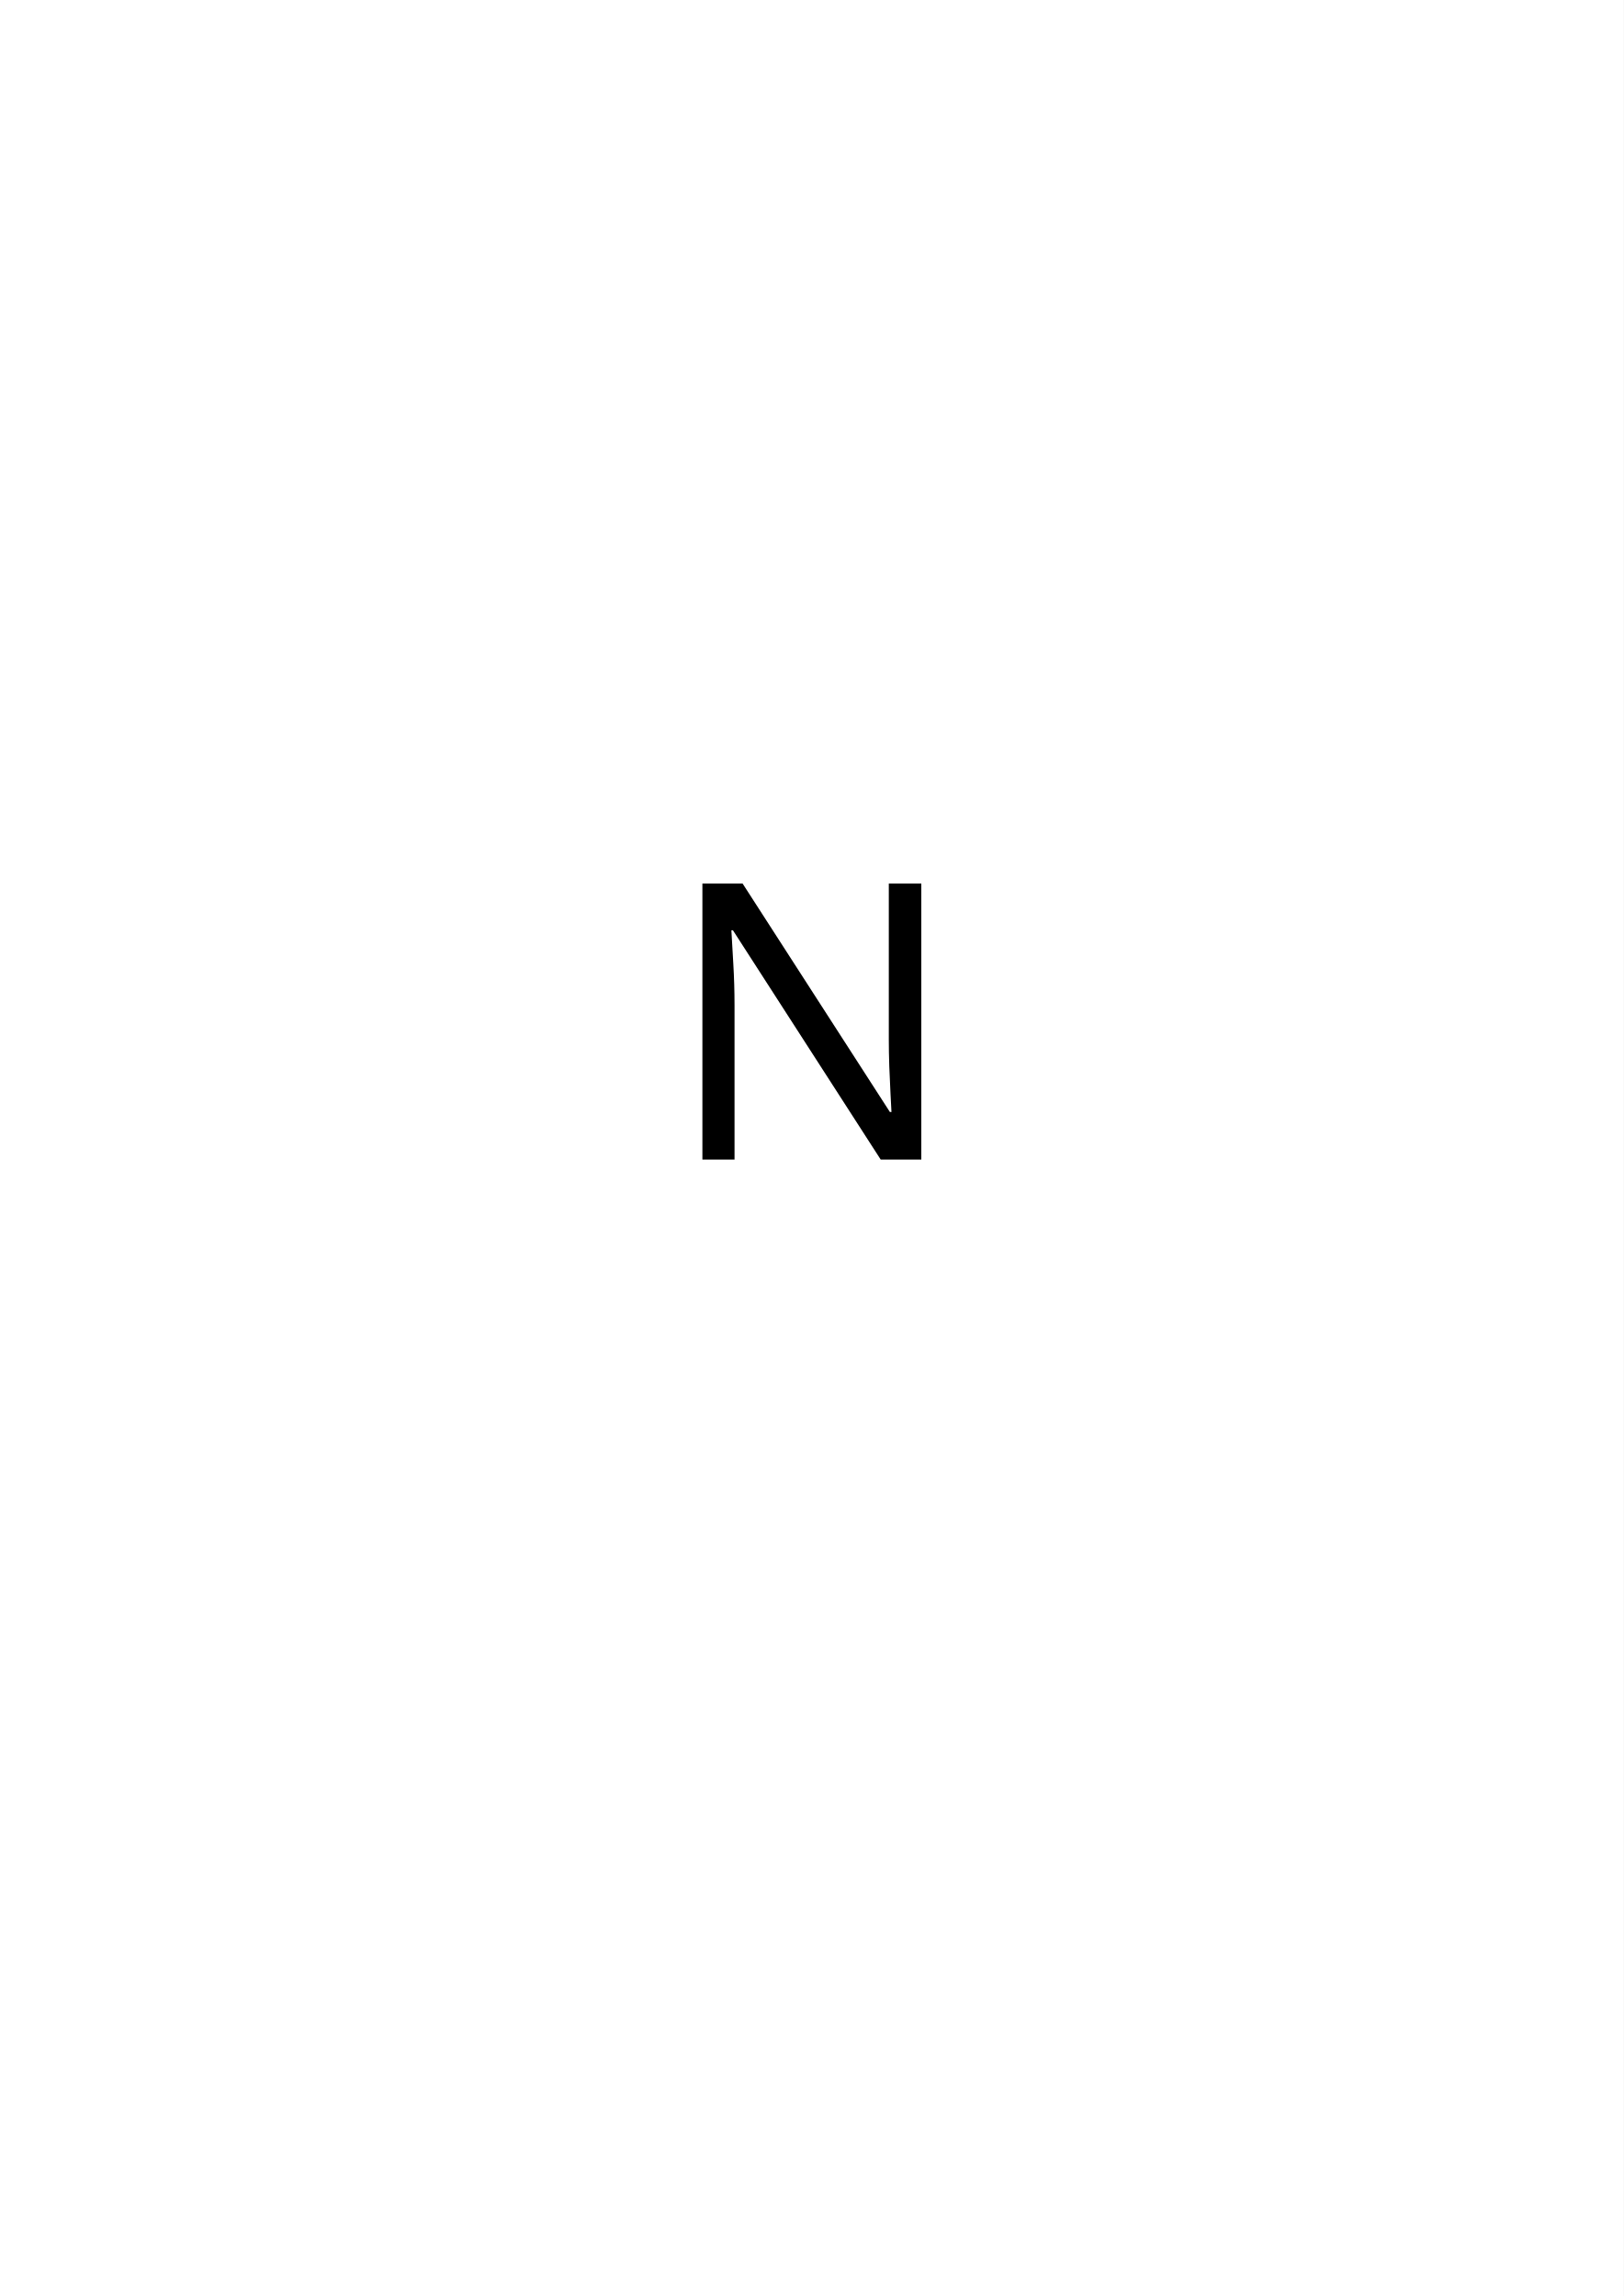
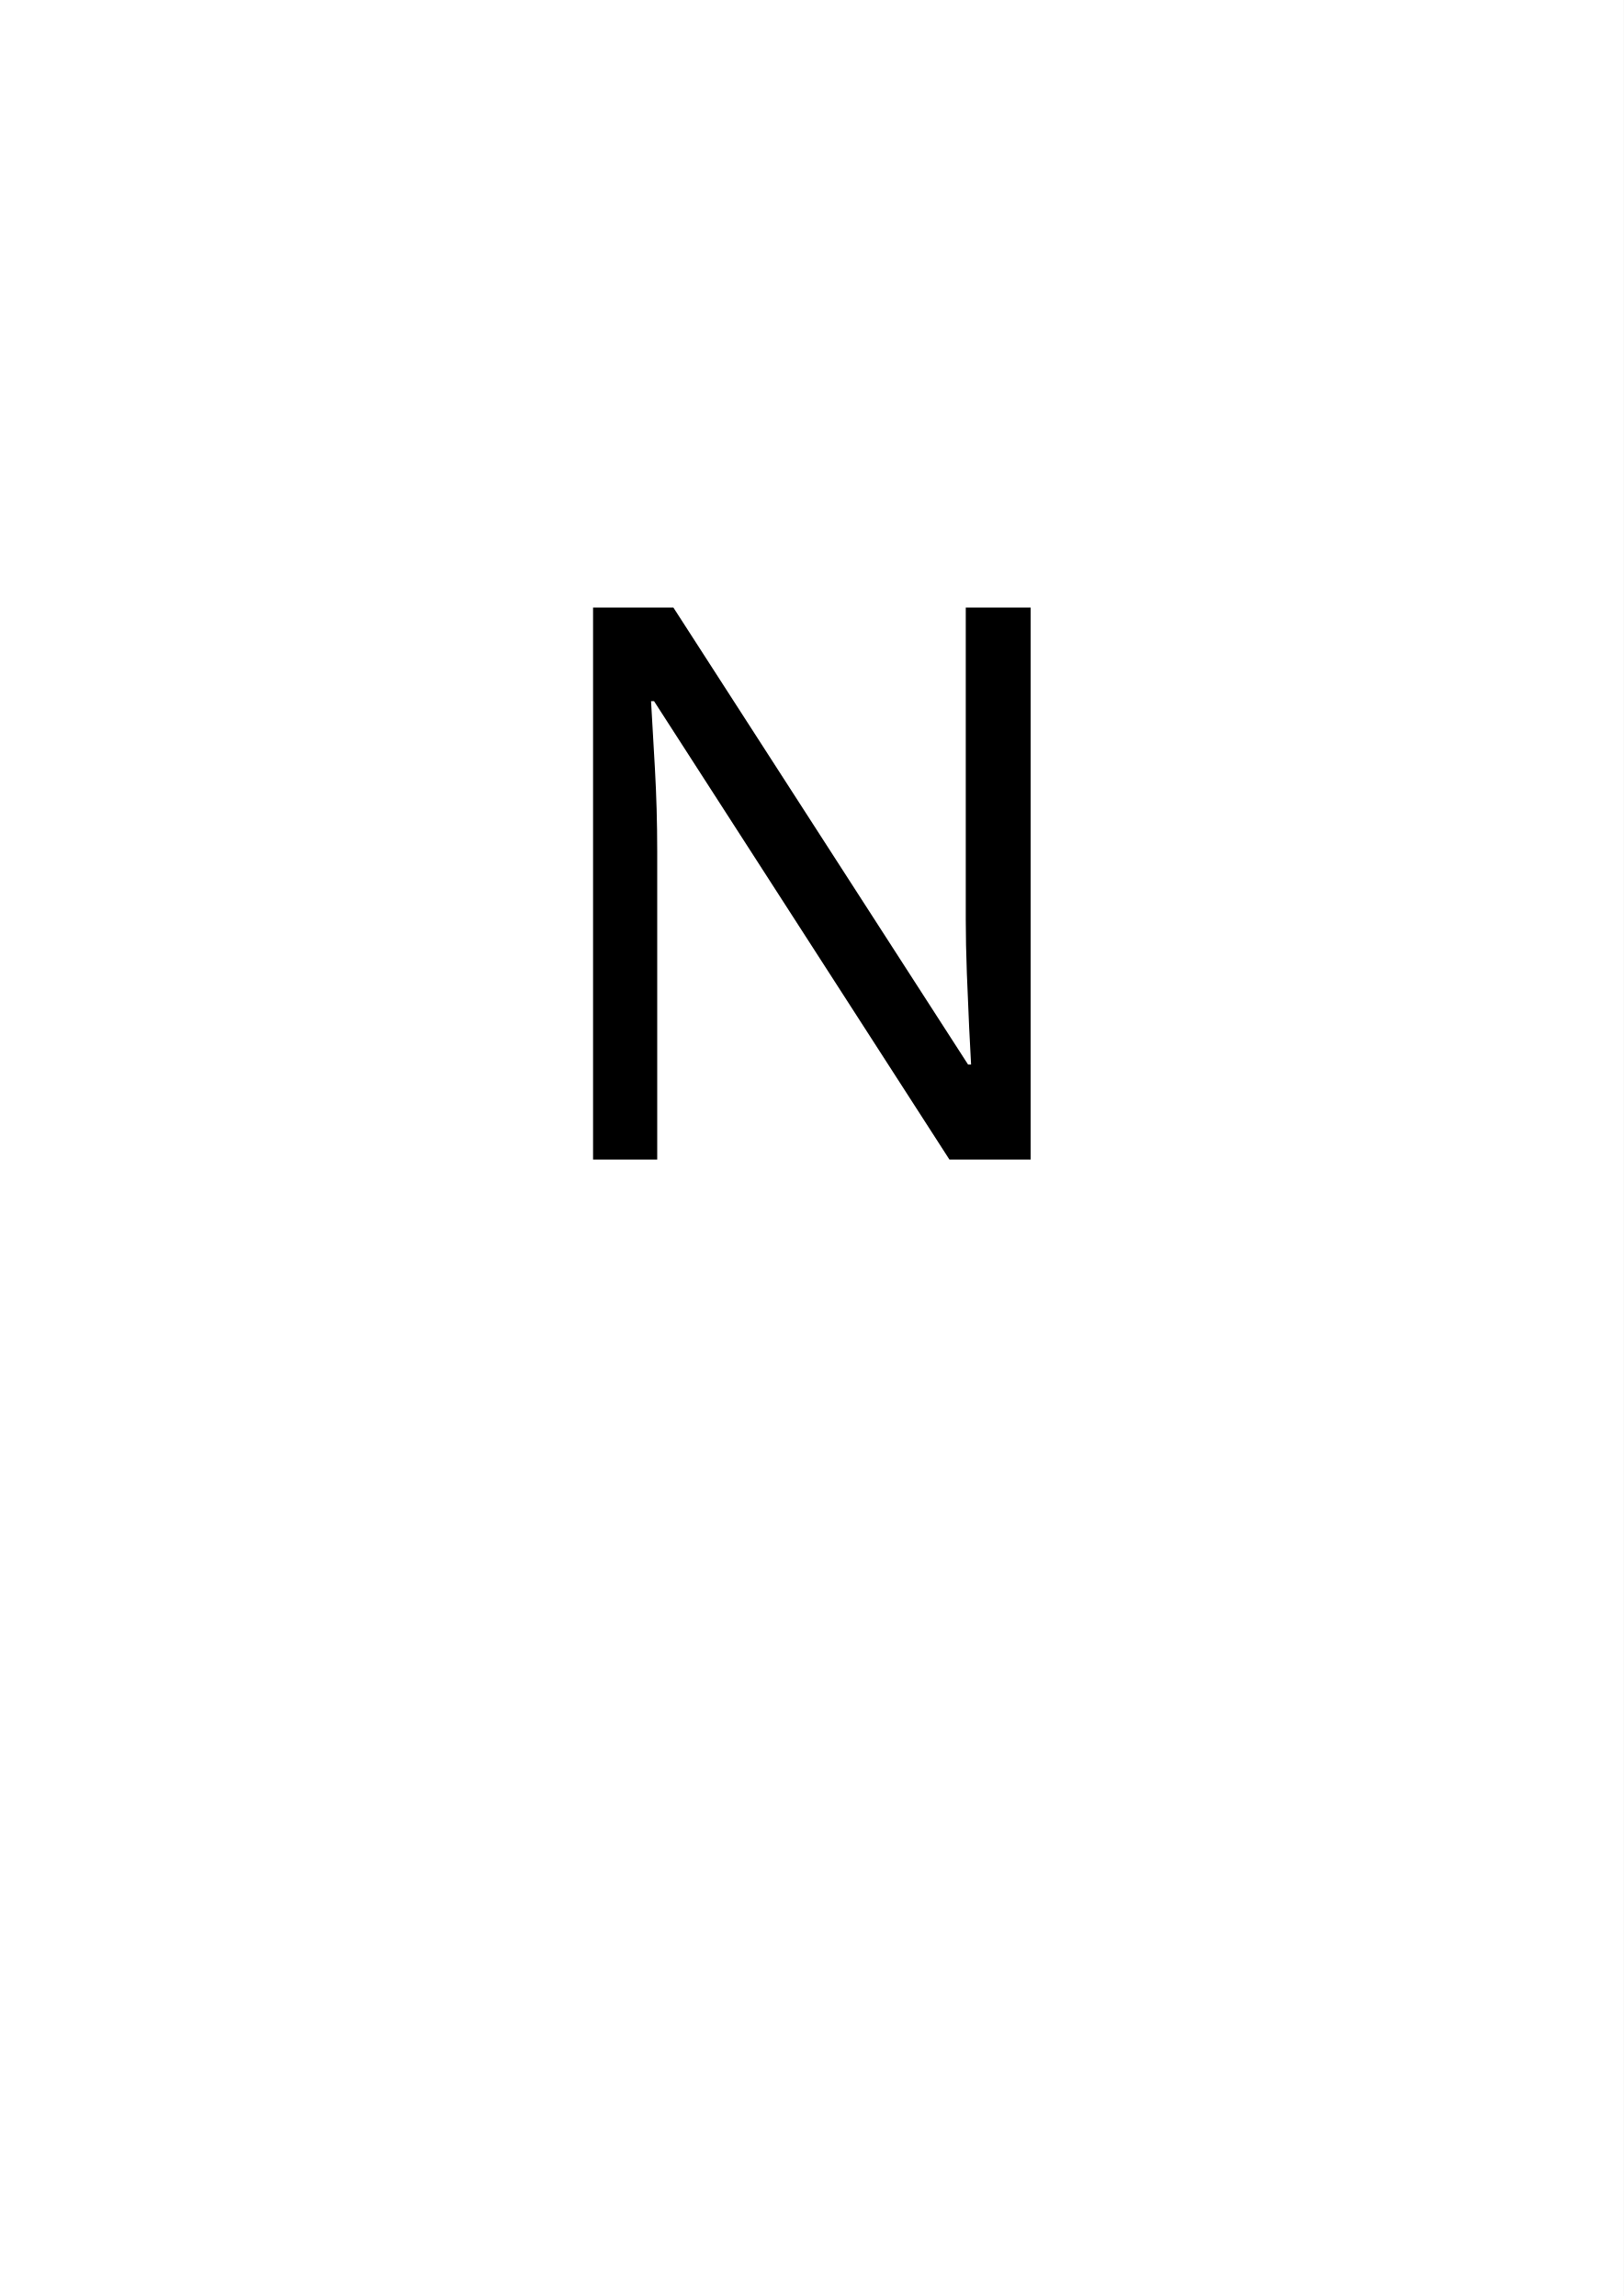
<svg xmlns="http://www.w3.org/2000/svg" viewBox="0 0 210 297" width="100%" height="100%" preserveAspectRatio="xMidYMid meet">
-   <rect style="fill:#ffffff;" width="210" height="297" x="0" y="0" />
-   <text xml:space="preserve" style="font-family:'Niagara Solid'; font-size:50; fill:#000000; text-anchor:middle;" x="105" y="150">N</text>
+   <defs id="defs1">
+     <rect x="336.342" y="497.315" width="5.235" height="620.335" id="rect2" />
+   </defs>
+   <g id="layer1">
+     <rect style="fill:#ffffff;fill-opacity:1;" id="rect1" width="210" height="297" x="0" y="0" />
+     <text xml:space="preserve" style="font-family:'Niagara Solid'; font-size:100px; fill:#000000; text-anchor:middle;" x="105" y="150" id="text1">N</text>
+   </g>
</svg>
